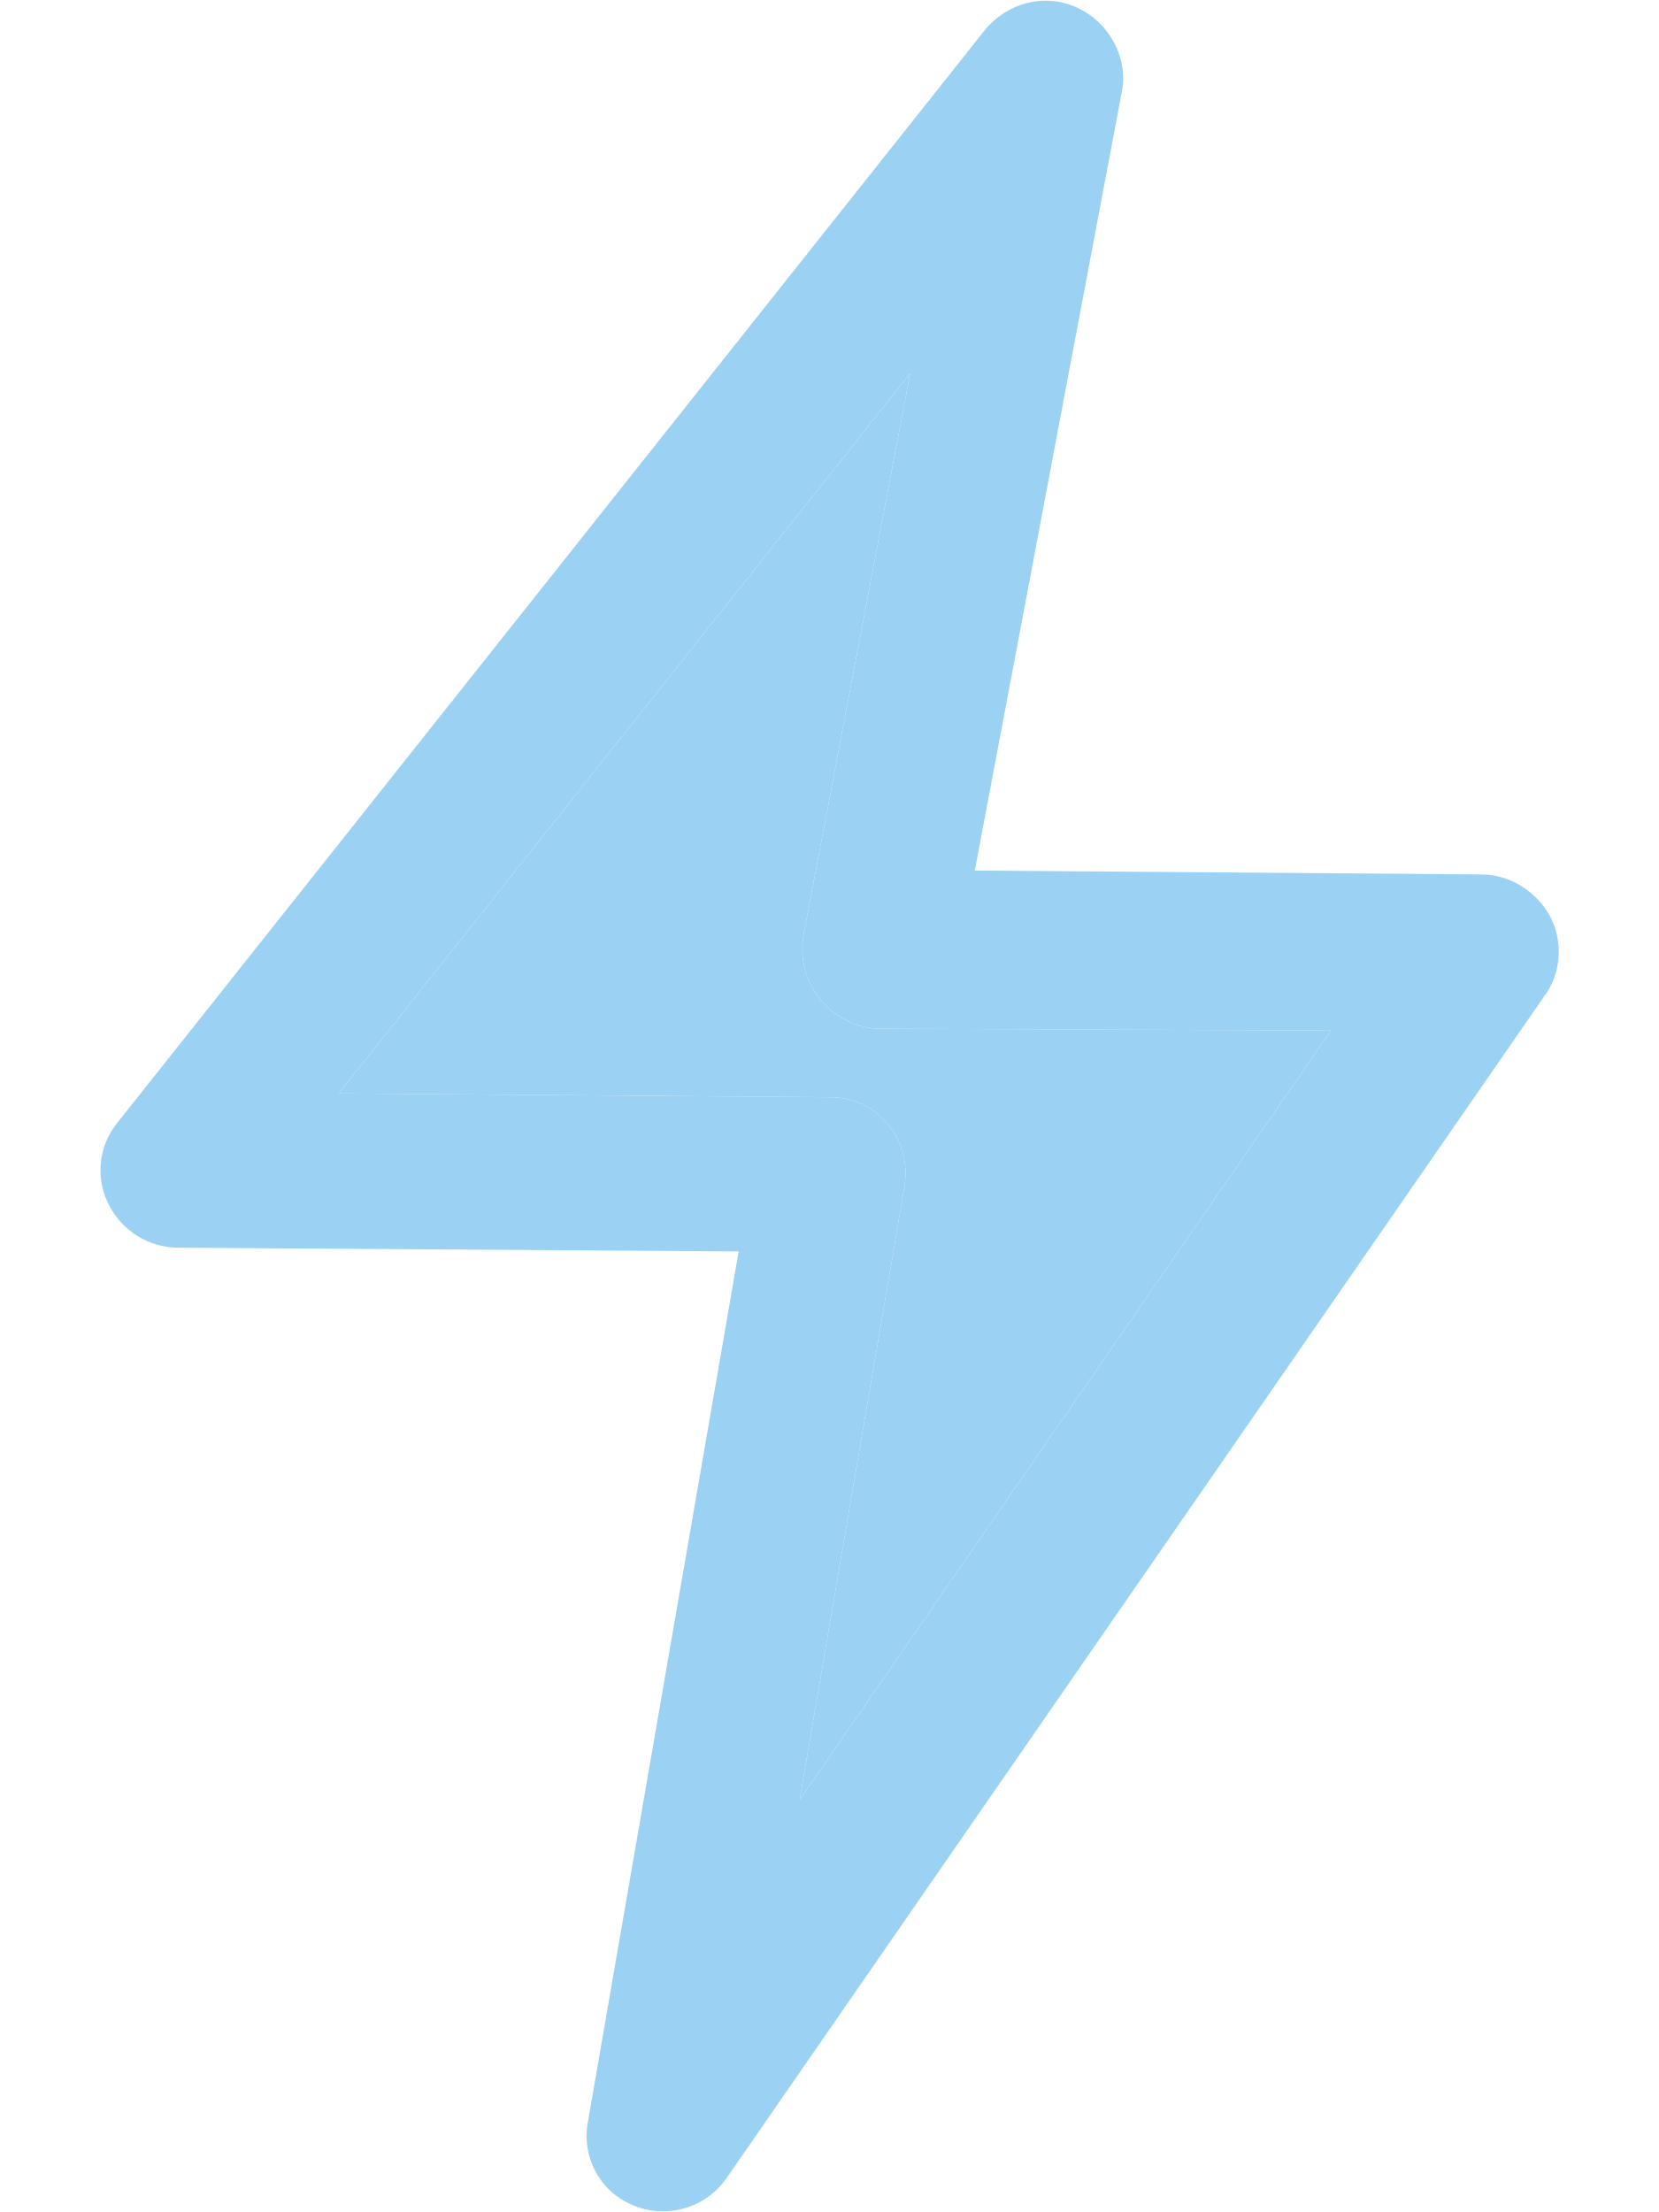
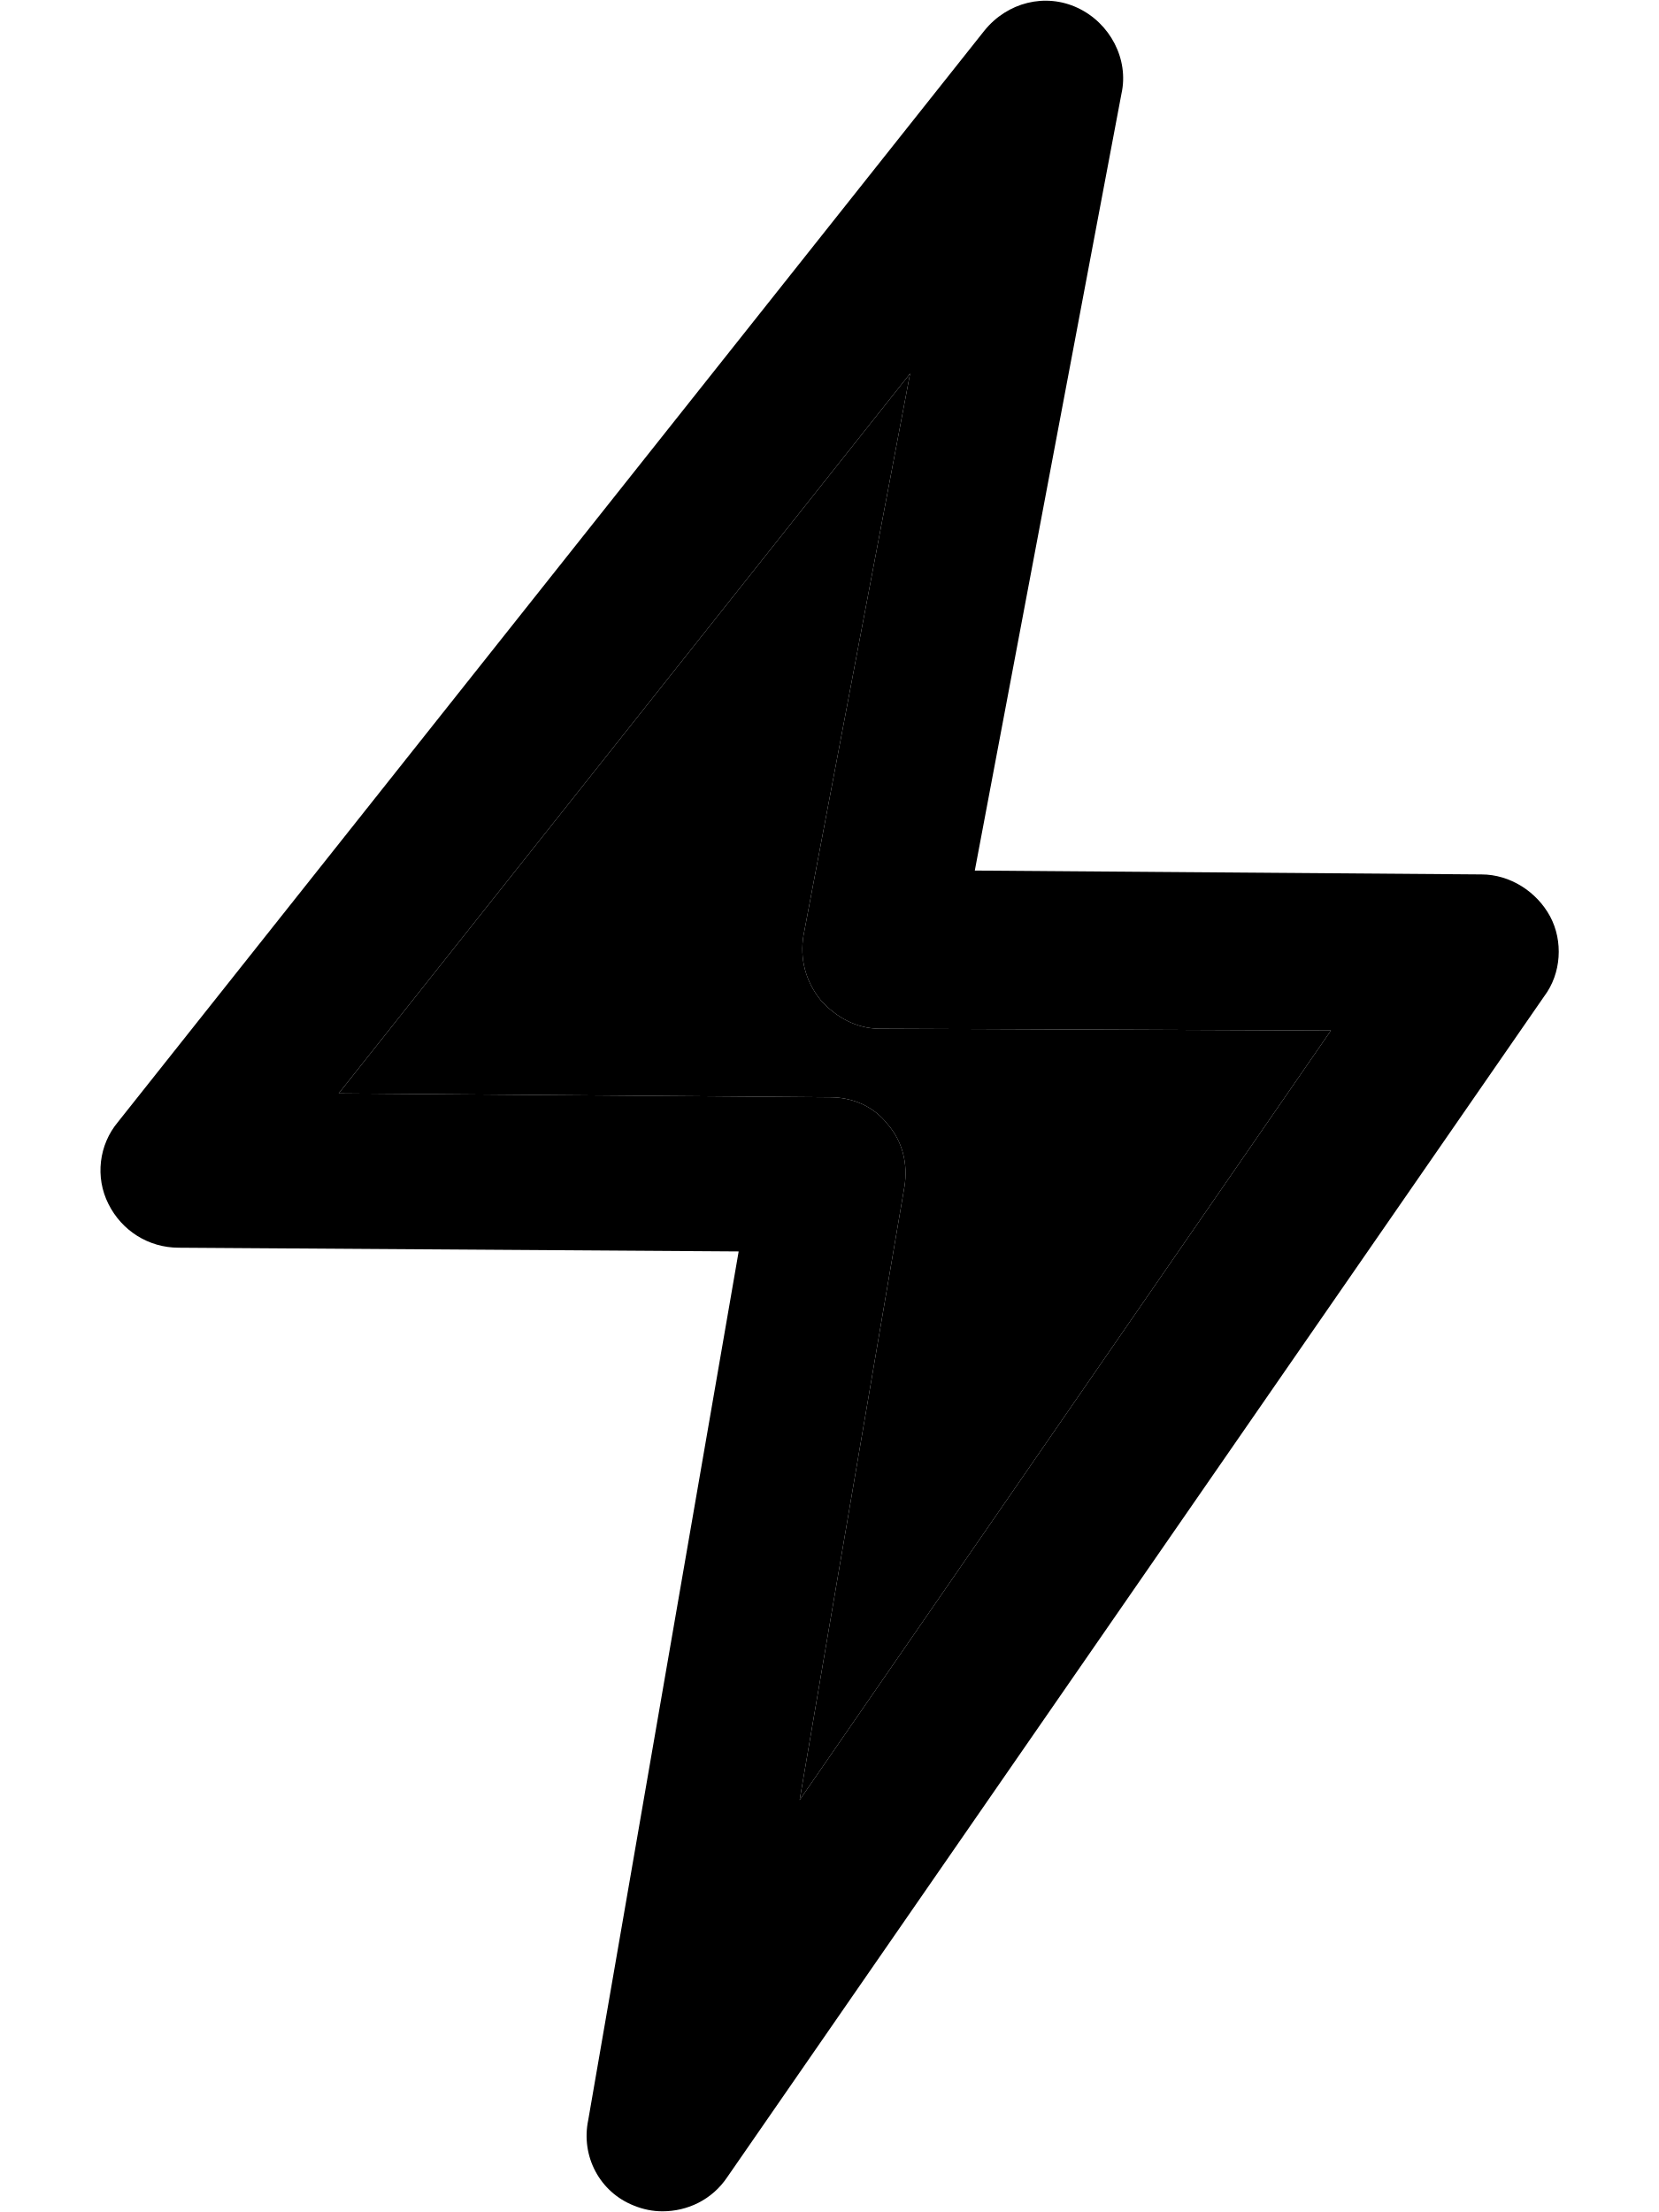
- <svg xmlns="http://www.w3.org/2000/svg" width="12" height="16" viewBox="0 0 12 16" fill="none">
-   <path d="M4.586 15.954C4.655 15.982 4.723 15.995 4.792 15.995C4.971 15.995 5.15 15.913 5.261 15.747L11.17 7.206C11.294 7.041 11.308 6.807 11.212 6.628C11.115 6.449 10.922 6.325 10.716 6.325L7.051 6.297L8.112 0.677C8.167 0.429 8.03 0.167 7.795 0.057C7.561 -0.053 7.286 0.016 7.12 0.222L0.853 8.116C0.715 8.281 0.687 8.515 0.784 8.708C0.88 8.901 1.073 9.025 1.293 9.025L5.343 9.052L4.255 15.334C4.2 15.596 4.338 15.857 4.586 15.954ZM2.45 7.909L6.583 2.702L5.812 6.766C5.784 6.931 5.825 7.096 5.936 7.234C6.046 7.358 6.197 7.441 6.363 7.441L9.627 7.454L5.784 13.02L6.542 8.584C6.569 8.419 6.528 8.253 6.418 8.129C6.321 8.005 6.17 7.937 6.005 7.937L2.45 7.909Z" fill="#9BD2F4" />
-   <path d="M2.45 7.909L6.583 2.702L5.812 6.766C5.784 6.931 5.825 7.096 5.936 7.234C6.046 7.358 6.197 7.441 6.363 7.441L9.627 7.454L5.784 13.02L6.542 8.584C6.569 8.419 6.528 8.253 6.418 8.129C6.321 8.005 6.17 7.937 6.005 7.937L2.45 7.909Z" fill="#9BD2F4" />
+ <svg xmlns="http://www.w3.org/2000/svg" width="12" height="16" viewBox="0 0 12 16">
+   <path d="M4.586 15.954C4.655 15.982 4.723 15.995 4.792 15.995C4.971 15.995 5.15 15.913 5.261 15.747L11.17 7.206C11.294 7.041 11.308 6.807 11.212 6.628C11.115 6.449 10.922 6.325 10.716 6.325L7.051 6.297L8.112 0.677C8.167 0.429 8.03 0.167 7.795 0.057C7.561 -0.053 7.286 0.016 7.12 0.222L0.853 8.116C0.715 8.281 0.687 8.515 0.784 8.708C0.88 8.901 1.073 9.025 1.293 9.025L5.343 9.052L4.255 15.334C4.2 15.596 4.338 15.857 4.586 15.954ZM2.45 7.909L6.583 2.702L5.812 6.766C5.784 6.931 5.825 7.096 5.936 7.234C6.046 7.358 6.197 7.441 6.363 7.441L9.627 7.454L5.784 13.02L6.542 8.584C6.569 8.419 6.528 8.253 6.418 8.129C6.321 8.005 6.17 7.937 6.005 7.937L2.45 7.909Z" />
+   <path d="M2.45 7.909L6.583 2.702L5.812 6.766C5.784 6.931 5.825 7.096 5.936 7.234C6.046 7.358 6.197 7.441 6.363 7.441L9.627 7.454L5.784 13.02L6.542 8.584C6.569 8.419 6.528 8.253 6.418 8.129C6.321 8.005 6.17 7.937 6.005 7.937L2.45 7.909Z" />
</svg>
